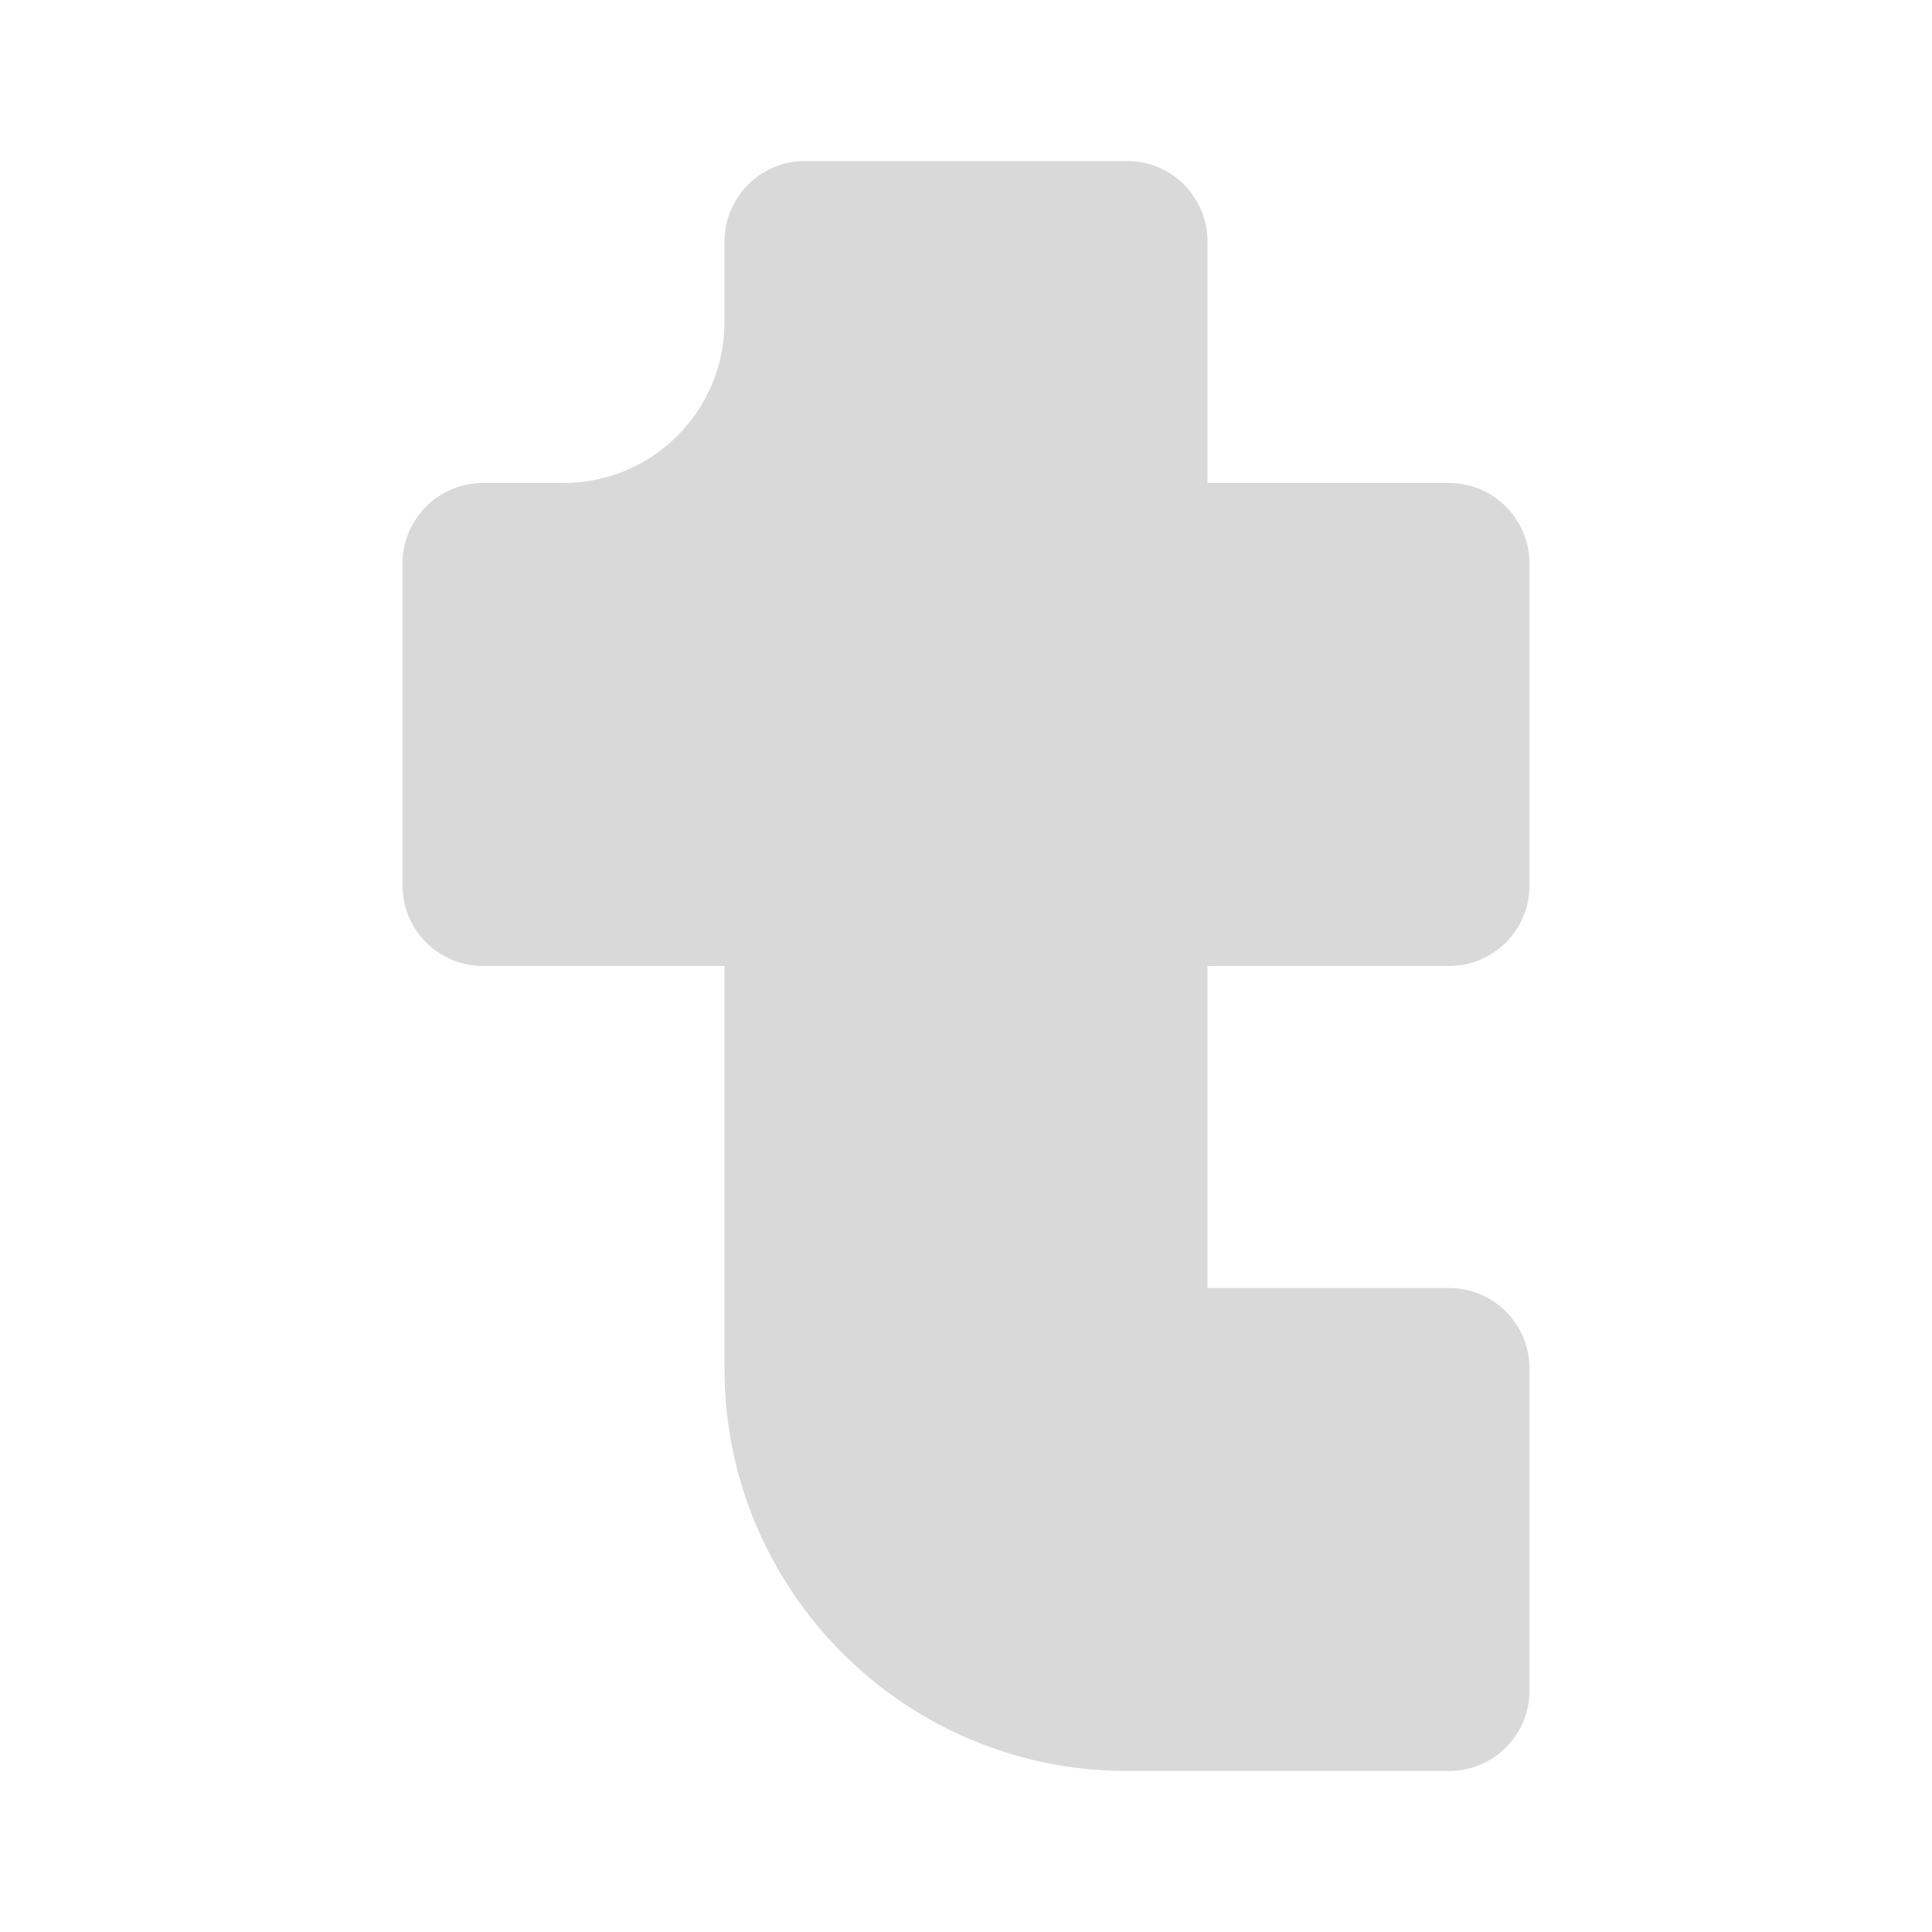
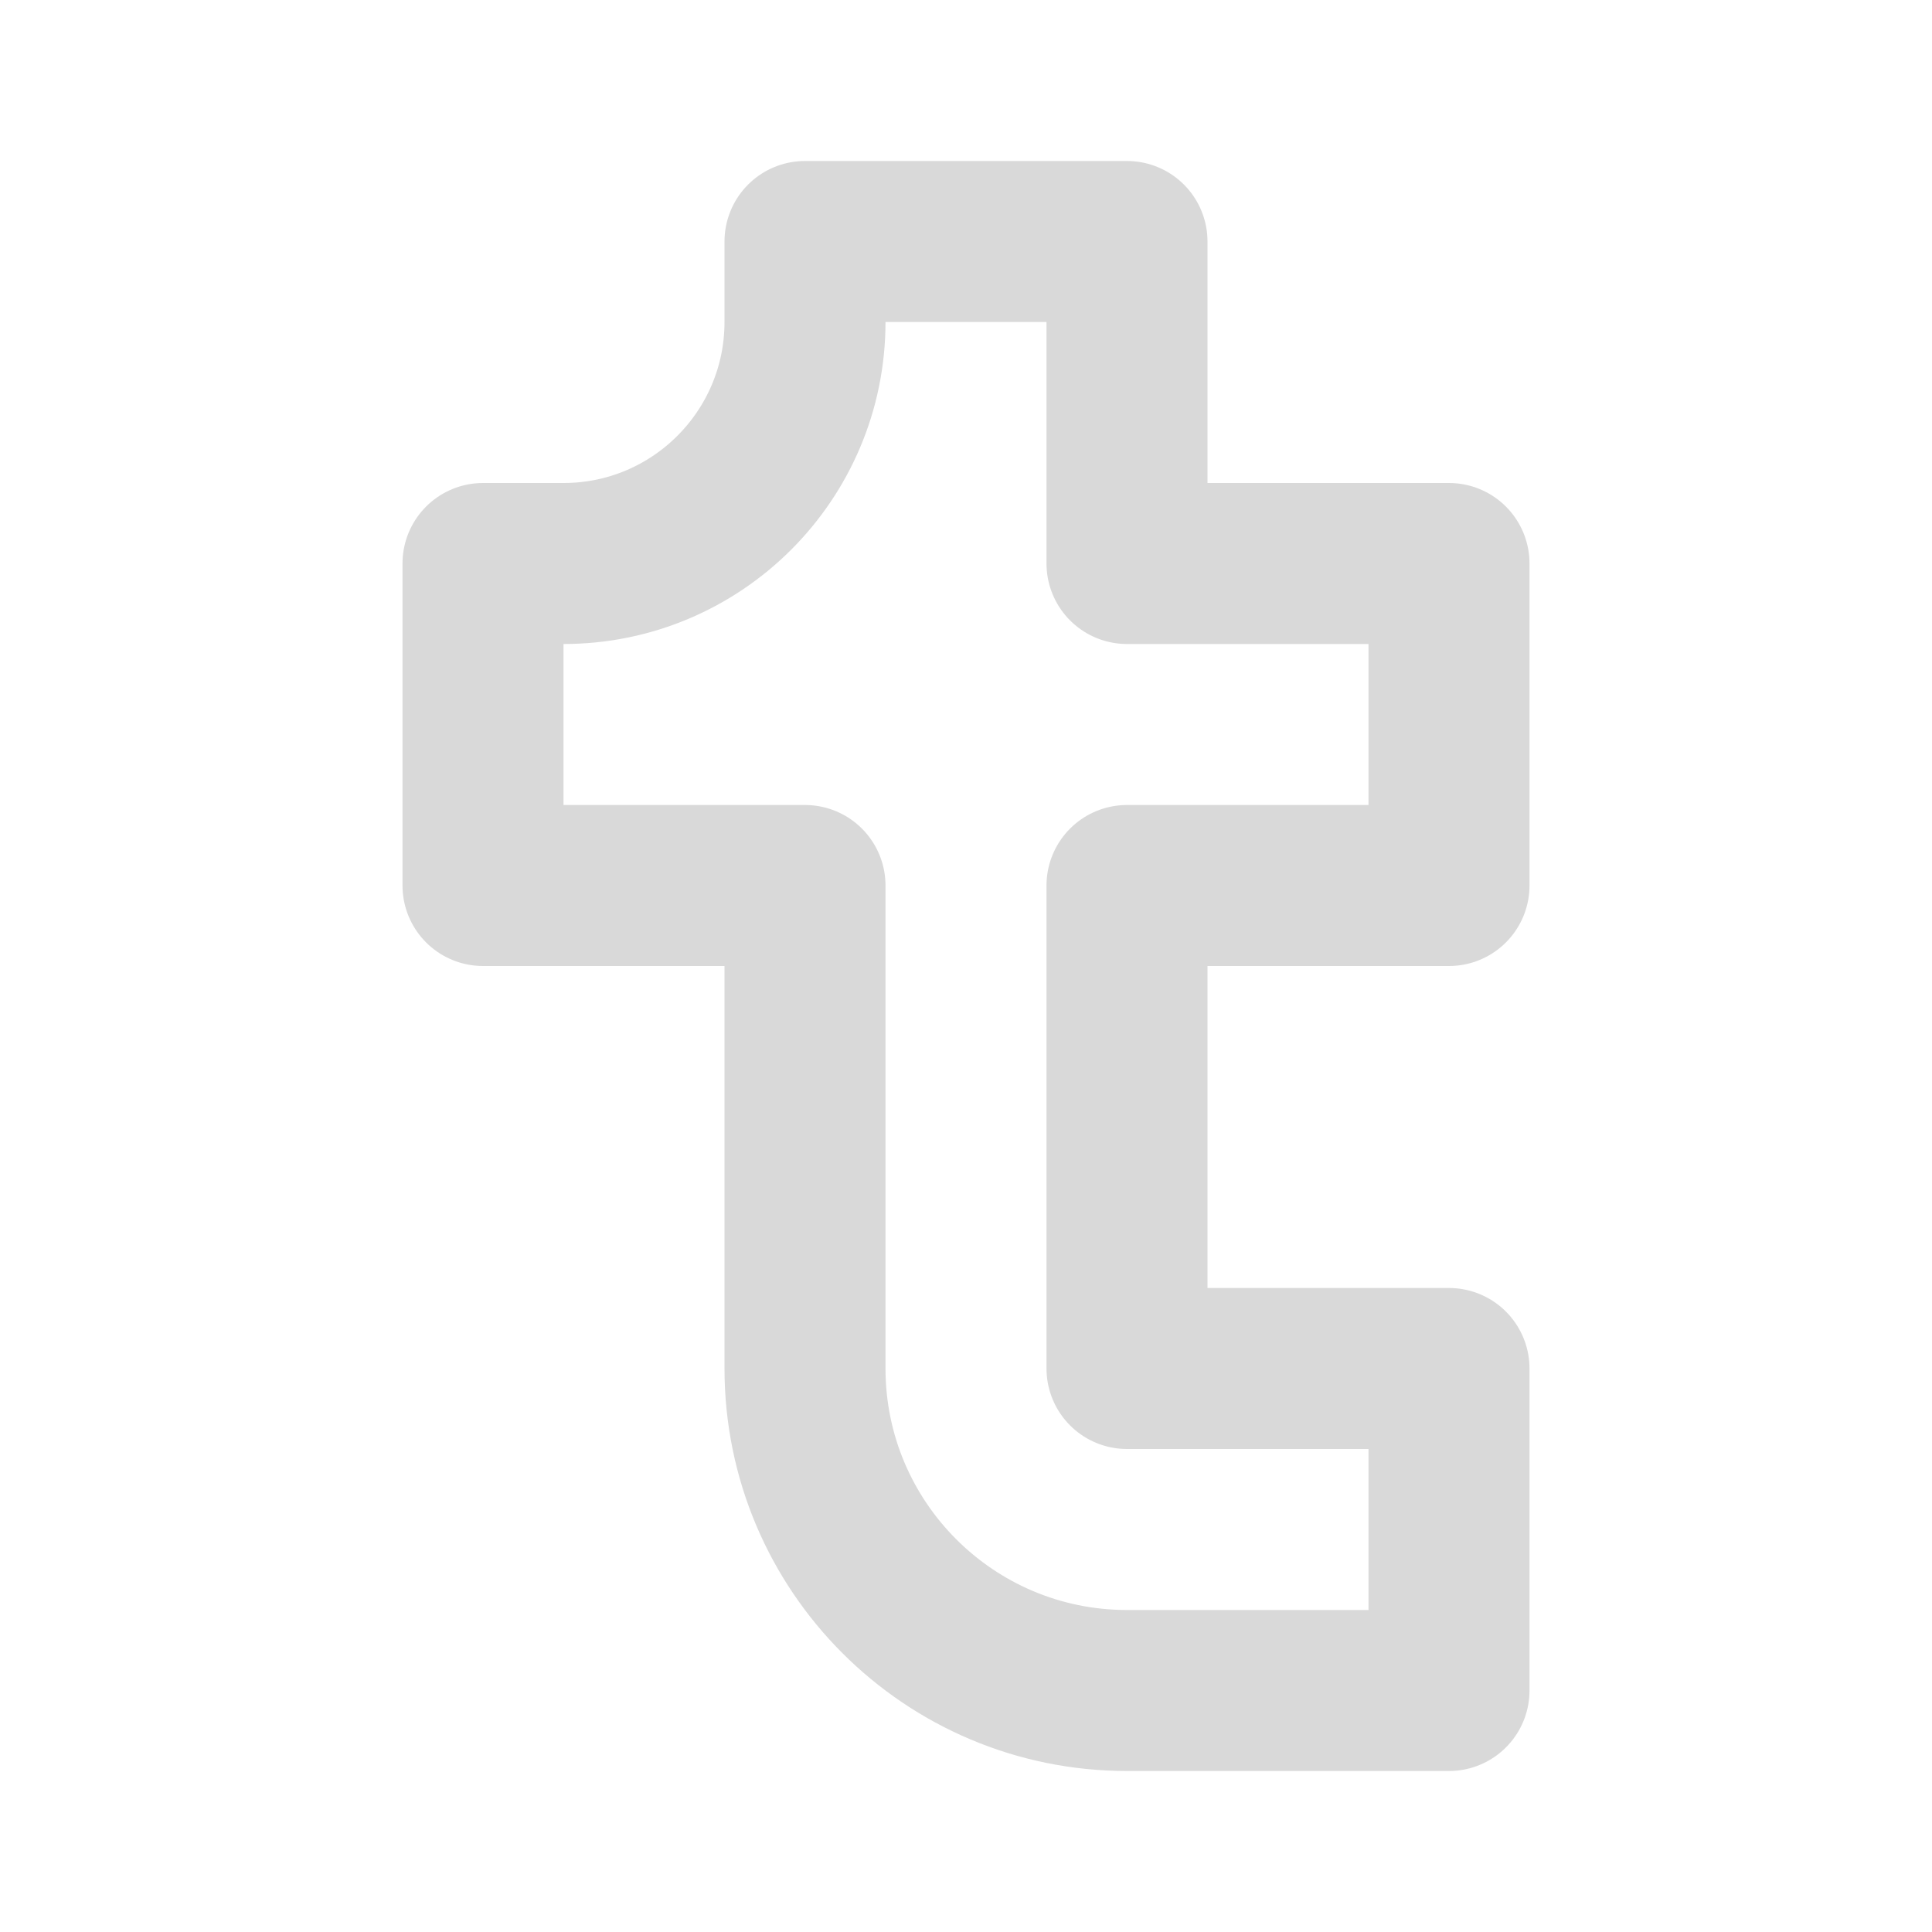
- <svg xmlns="http://www.w3.org/2000/svg" width="24" height="24" viewBox="0 0 24 24" fill="currentColor" class="icon icon-tabler icons-tabler-filled icon-tabler-brand-tumblr" version="1.1" id="svg2">
-   <defs id="defs2" />
-   <path stroke="none" d="M0 0h24v24H0z" fill="none" id="path1" />
-   <path d="M14 2a1 1 0 0 1 1 1v3h3a1 1 0 0 1 .993 .883l.007 .117v4a1 1 0 0 1 -1 1h-3v4h3a1 1 0 0 1 .993 .883l.007 .117v4a1 1 0 0 1 -1 1h-4a5 5 0 0 1 -5 -5v-5h-3a1 1 0 0 1 -.993 -.883l-.007 -.117v-4a1 1 0 0 1 1 -1h1a2 2 0 0 0 2 -2v-1a1 1 0 0 1 1 -1z" id="path2" style="opacity:0.15;fill:#000000" />
+ <svg xmlns="http://www.w3.org/2000/svg" width="24" height="24" viewBox="0 0 24 24" fill="none" stroke="rgba(0, 0, 0, 0.15)" stroke-width="2" stroke-linecap="round" stroke-linejoin="round" class="icon icon-tabler icons-tabler-outline icon-tabler-brand-tumblr">
+   <path stroke="none" d="M0 0h24v24H0z" fill="none" />
+   <path d="M14 21h4v-4h-4v-6h4v-4h-4v-4h-4v1a3 3 0 0 1 -3 3h-1v4h4v6a4 4 0 0 0 4 4" />
</svg>
